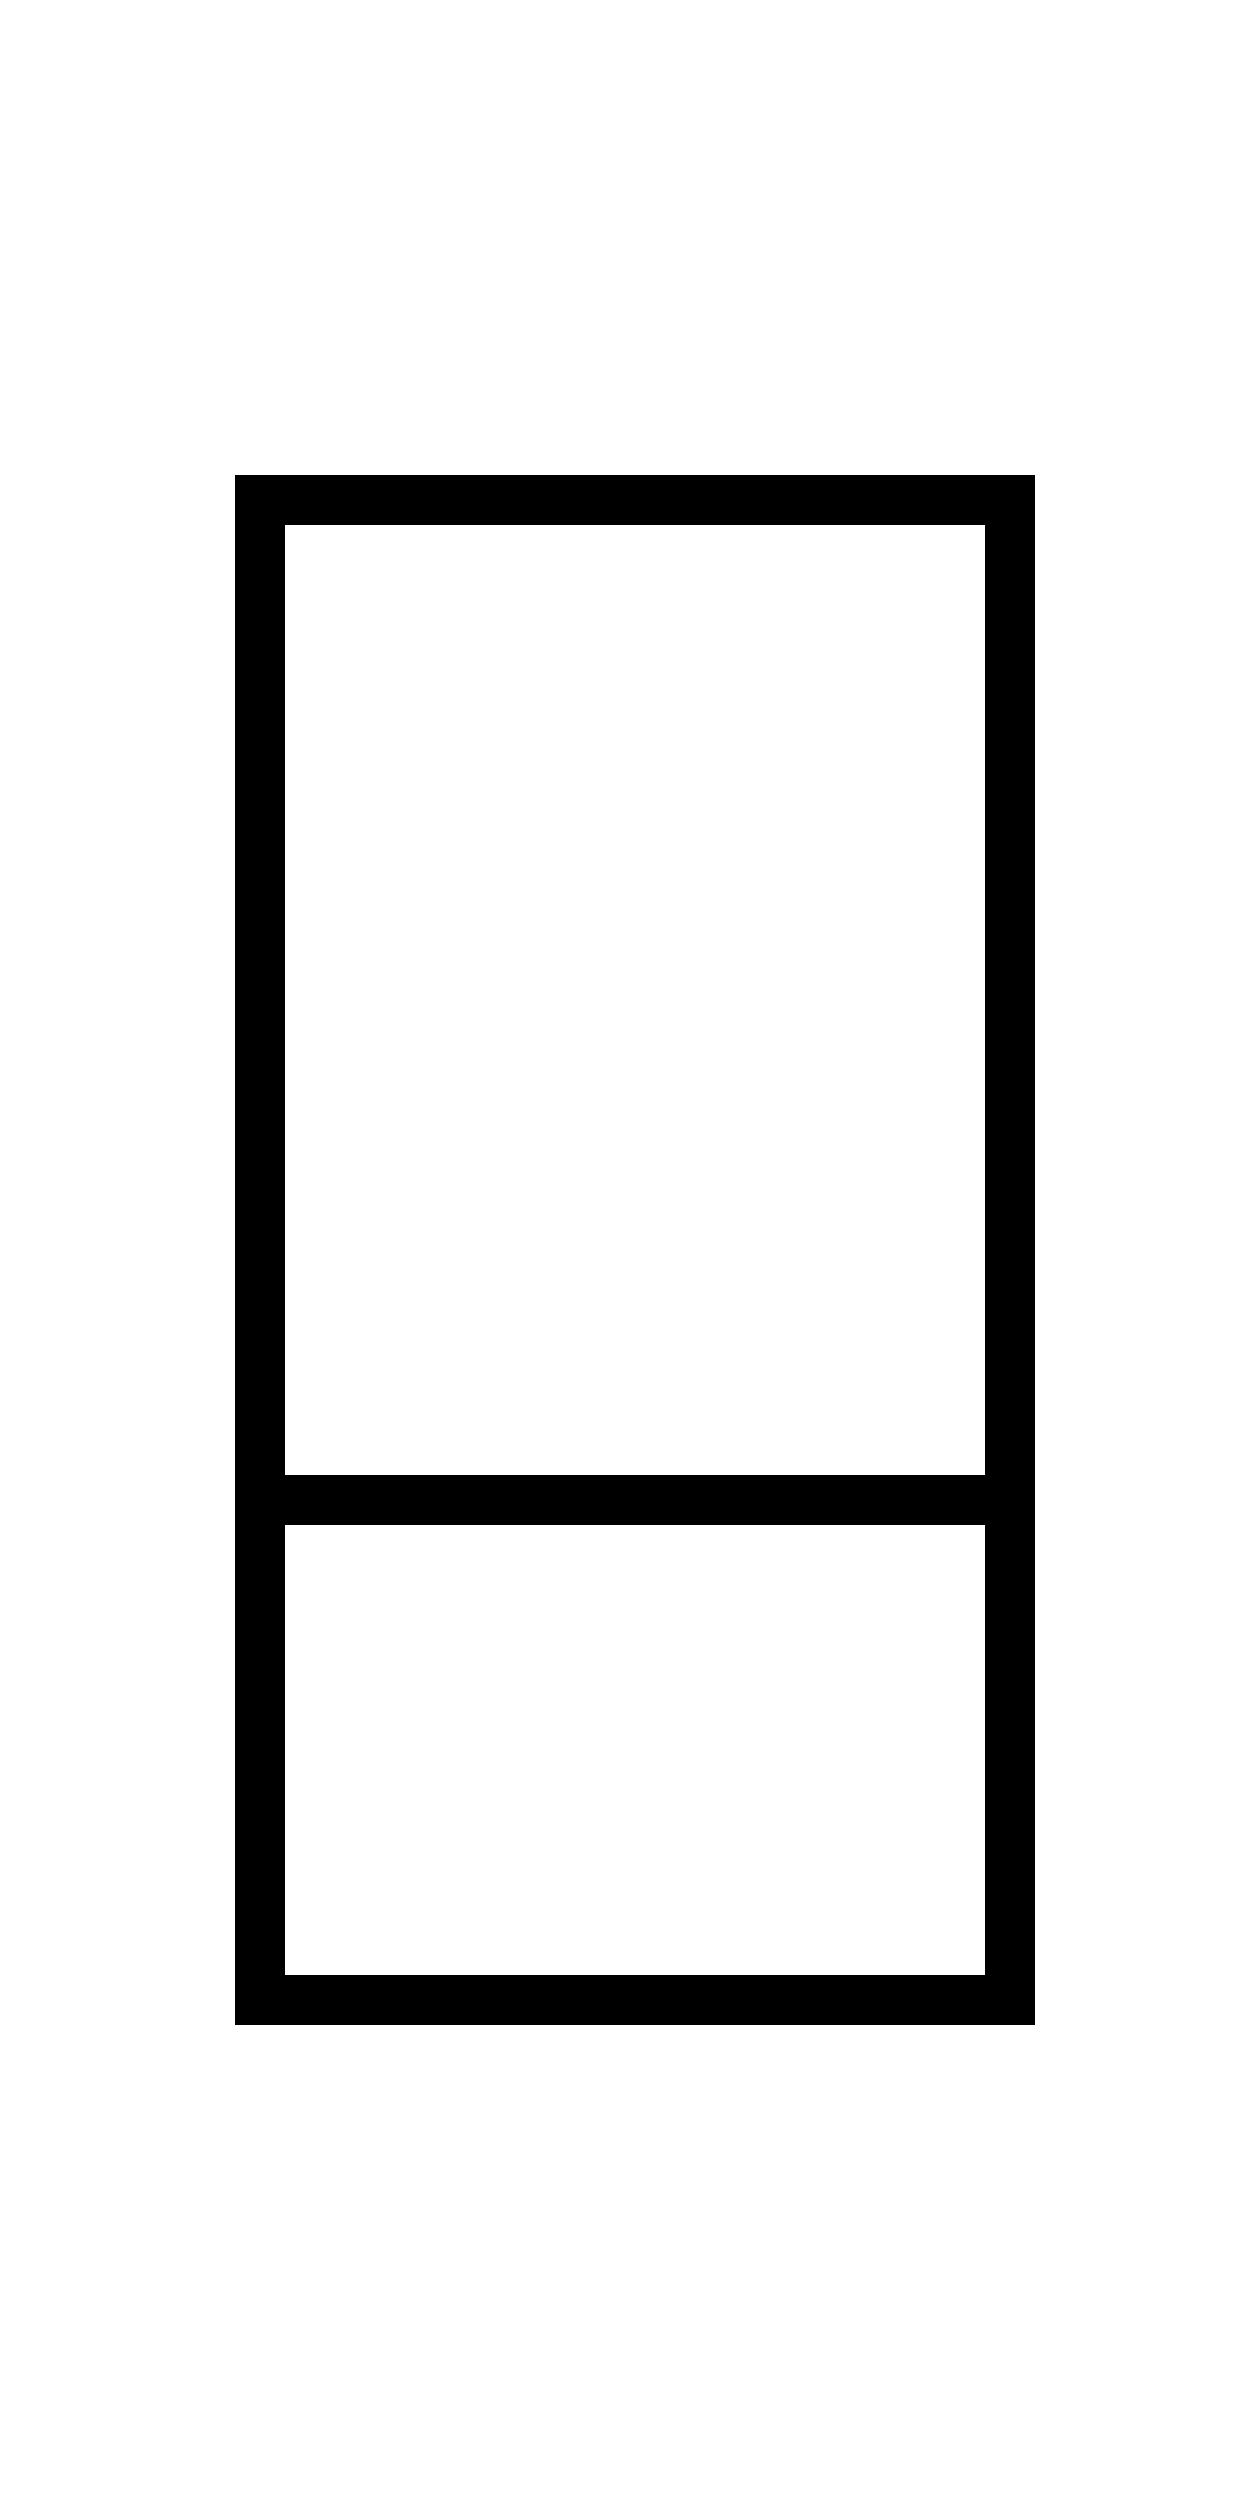
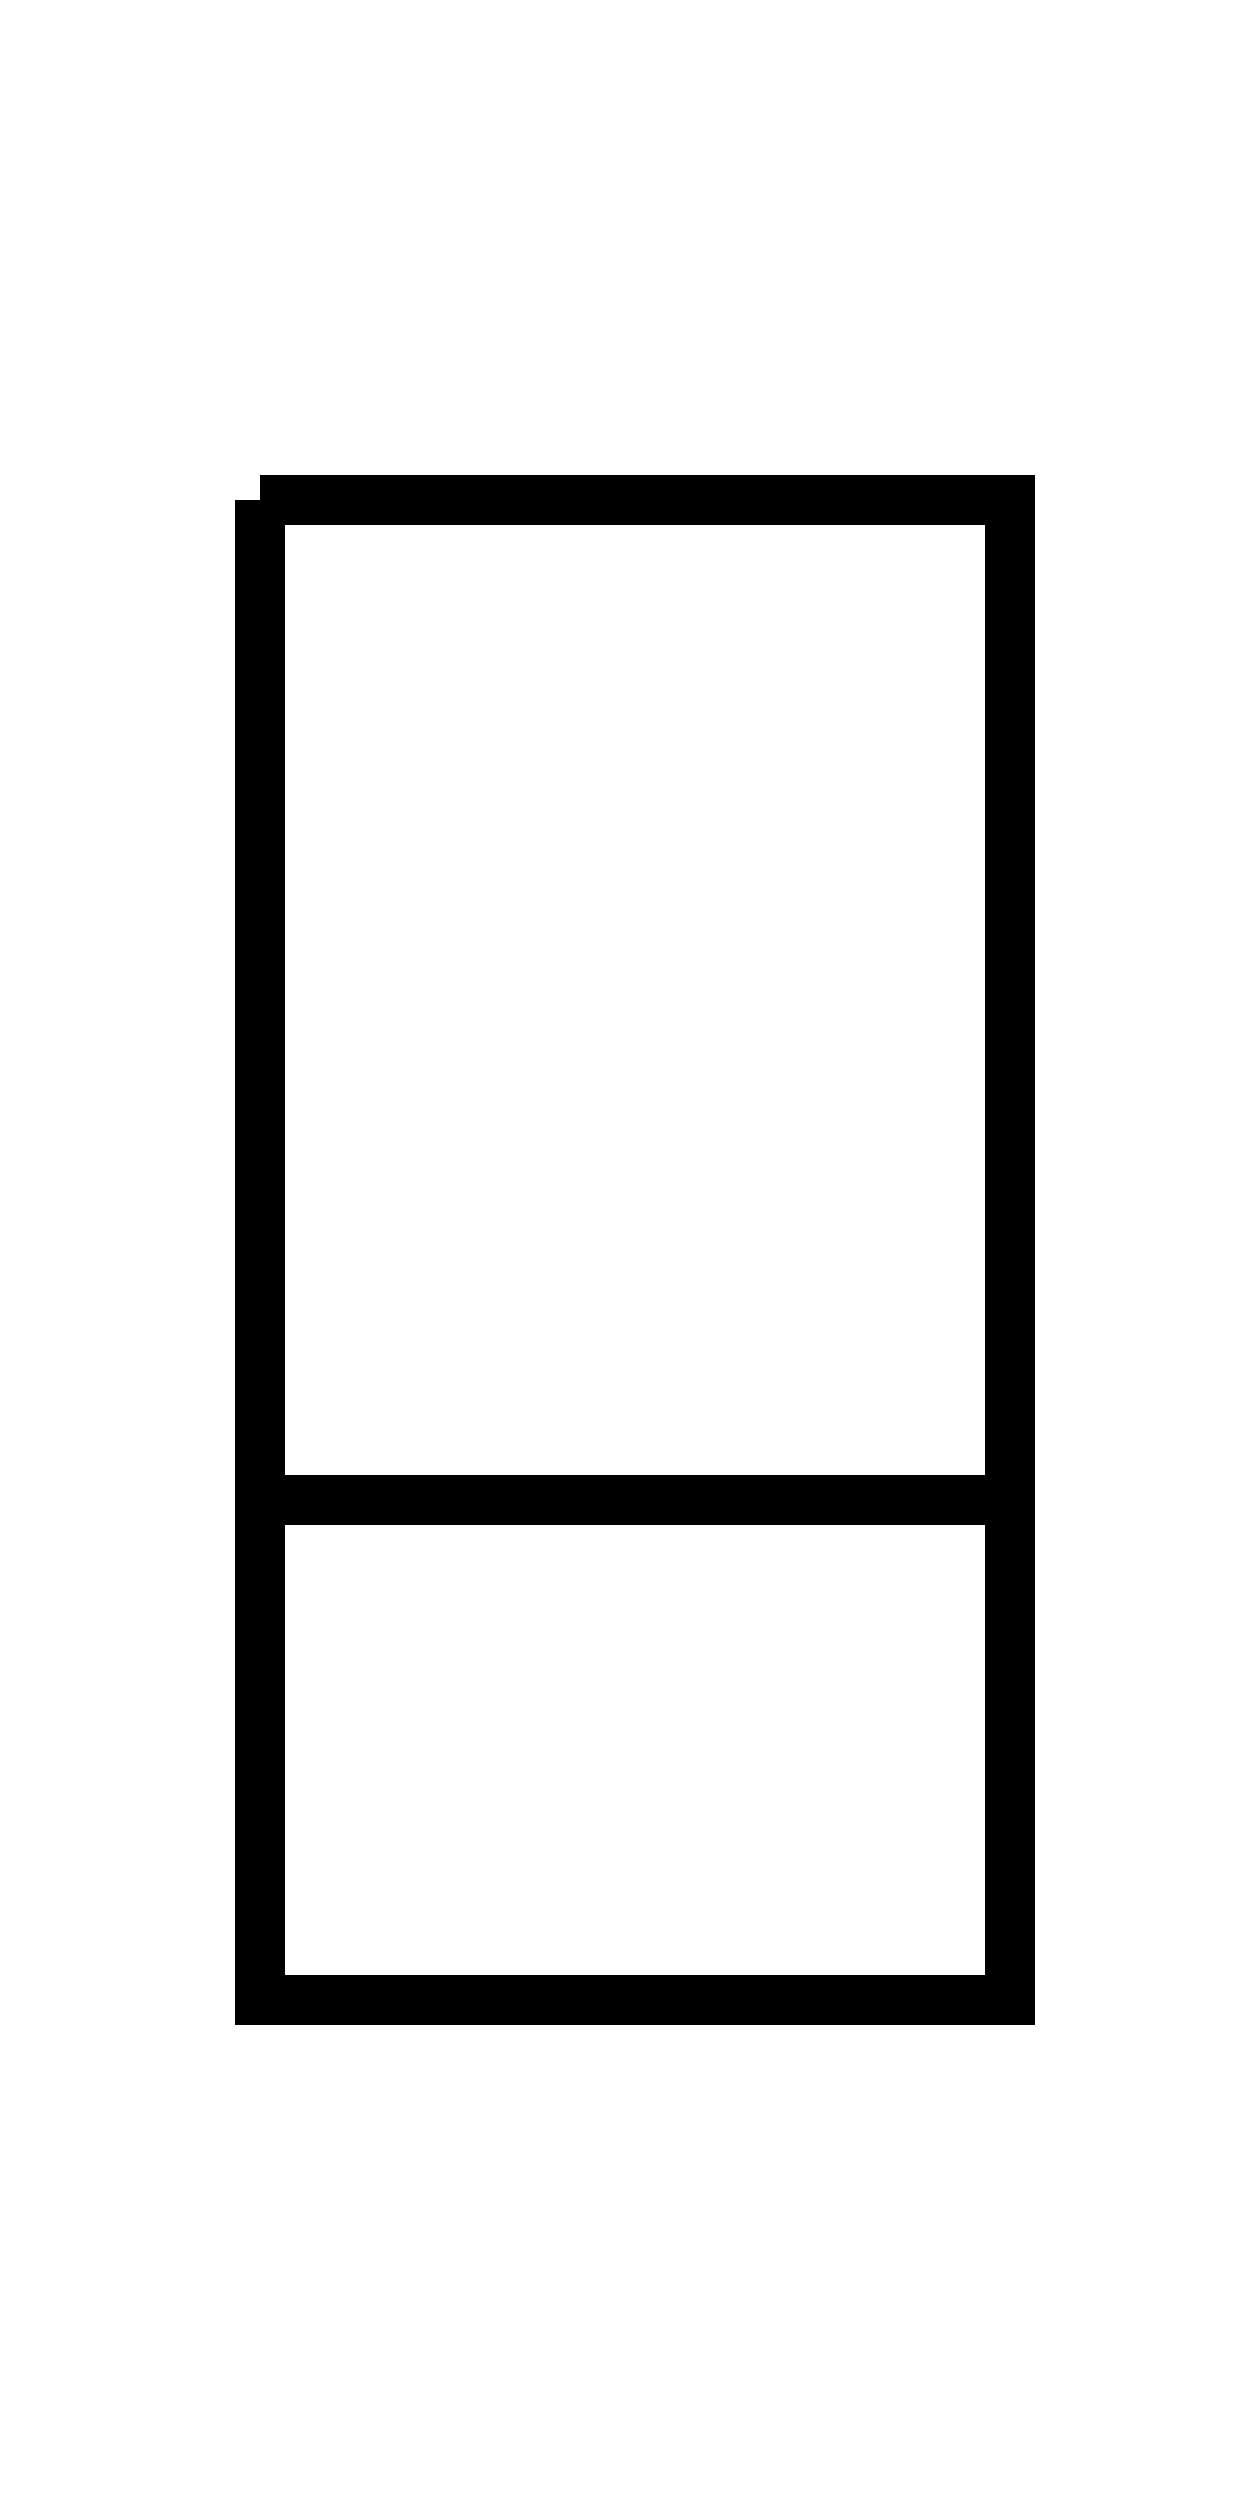
- <svg xmlns="http://www.w3.org/2000/svg" version="1.1" id="Ebene_1" x="0px" y="0px" width="500px" height="1000px" viewBox="0 0 500 1000" style="enable-background:new 0 0 500 1000;" xml:space="preserve">
-   <g id="ROOT">
-     <g id="LETTERZ">
-       <g id="A">
- 		</g>
-       <g id="B">
- 		</g>
-       <g id="C">
- 		</g>
-       <g id="D">
- 		</g>
-       <g id="E">
- 		</g>
-       <g id="F">
- 		</g>
-       <g id="G">
- 		</g>
-       <g id="H">
- 		</g>
-       <g id="I">
- 		</g>
-       <g id="J">
- 		</g>
-       <g id="K">
- 		</g>
-       <g id="L">
- 		</g>
-       <g id="M">
- 		</g>
-       <g id="N">
- 		</g>
-       <g id="O">
- 		</g>
-       <g id="P">
- 		</g>
-       <g id="Q">
- 		</g>
-       <g id="R">
- 		</g>
-       <g id="S">
- 		</g>
-       <g id="T">
- 		</g>
-       <g id="U">
- 		</g>
-       <g id="V">
- 		</g>
-       <g id="W">
- 		</g>
-       <g id="X">
- 		</g>
-       <g id="Y">
- 		</g>
-       <g id="Z">
- 		</g>
-     </g>
-     <g id="NUMBERZ">
-       <g id="_x30_">
- 		</g>
-       <g id="_x31_">
- 		</g>
-       <g id="_x32_">
- 		</g>
-       <g id="_x33_">
- 		</g>
-       <g id="_x34_">
- 		</g>
-       <g id="_x35_">
- 		</g>
-       <g id="_x36_">
- 		</g>
-       <g id="_x37_">
- 		</g>
-       <g id="_x38_">
- 		</g>
-       <g id="_x39_">
- 		</g>
-     </g>
-     <g id="SYMBOLZ">
-       <g id=":">
- 		</g>
-       <g id="_x3B_">
- 		</g>
-       <g id="_x3C_">
- 		</g>
-       <g id="_x3D_">
- 		</g>
-       <g id="_x3E_">
- 		</g>
-       <g id="_x3F_">
- 		</g>
-       <g id="_x40_">
- 		</g>
-       <g id="_x21_">
-         <polygon style="fill:none;stroke:#000000;stroke-width:20;stroke-miterlimit:10;" points="404,200 104,200 104,600 104,800      404,800 404,600    " />
-         <line style="fill:none;stroke:#000000;stroke-width:20;stroke-miterlimit:10;" x1="104" y1="600" x2="404" y2="600" />
-       </g>
-       <g id="_x22_">
- 		</g>
-       <g id="_x23_">
- 		</g>
-       <g id="_x24_">
- 		</g>
-       <g id="_x25_">
- 		</g>
-       <g id="_x26_">
- 		</g>
-       <g id="_x27_">
- 		</g>
-       <g id="_x28_">
- 		</g>
-       <g id="_x29_">
- 		</g>
-       <g id="_x2A_">
- 		</g>
-       <g id="_x2B_">
- 		</g>
-       <g id="_x2C_">
- 		</g>
-       <g id="_x2D_">
- 		</g>
-       <g id="_x2E_">
- 		</g>
-       <g id="_x2F_">
- 		</g>
-       <g id="_x5B_">
- 		</g>
-       <g id="_x5C_">
- 		</g>
-       <g id="_x5E_">
- 		</g>
-       <g id="_x5F_">
- 		</g>
-       <g id="_xB4_">
- 		</g>
-       <g id="_x7B_">
- 		</g>
-       <g id="_x7C_">
- 		</g>
-       <g id="_x7D_">
- 		</g>
-       <g id="_x7E_">
- 		</g>
-     </g>
+ <svg xmlns="http://www.w3.org/2000/svg" version="1.1" id="Ebene_1" x="0px" y="0px" width="500px" height="1000px" viewBox="0 0 500 1000" enable-background="new 0 0 500 1000" xml:space="preserve">
+   <g id="LETTERZ">
+     <g id="A">
+ 	</g>
+     <g id="B">
+ 	</g>
+     <g id="C">
+ 	</g>
+     <g id="D">
+ 	</g>
+     <g id="E">
+ 	</g>
+     <g id="F">
+ 	</g>
+     <g id="G">
+ 	</g>
+     <g id="H">
+ 	</g>
+     <g id="I">
+ 	</g>
+     <g id="J">
+ 	</g>
+     <g id="K">
+ 	</g>
+     <g id="L">
+ 	</g>
+     <g id="M">
+ 	</g>
+     <g id="N">
+ 	</g>
+     <g id="O">
+ 	</g>
+     <g id="P">
+ 	</g>
+     <g id="Q">
+ 	</g>
+     <g id="R">
+ 	</g>
+     <g id="S">
+ 	</g>
+     <g id="T">
+ 	</g>
+     <g id="U">
+ 	</g>
+     <g id="V">
+ 	</g>
+     <g id="W">
+ 	</g>
+     <g id="X">
+ 	</g>
+     <g id="Y">
+ 	</g>
+     <g id="Z">
+ 	</g>
  </g>
+   <g id="NUMBERZ">
+     <g id="_x30_">
+ 	</g>
+     <g id="_x31_">
+ 	</g>
+     <g id="_x32_">
+ 	</g>
+     <g id="_x33_">
+ 	</g>
+     <g id="_x34_">
+ 	</g>
+     <g id="_x35_">
+ 	</g>
+     <g id="_x36_">
+ 	</g>
+     <g id="_x37_">
+ 	</g>
+     <g id="_x38_">
+ 	</g>
+     <g id="_x39_">
+ 	</g>
+   </g>
+   <polyline fill="none" stroke="#000000" stroke-width="20" stroke-miterlimit="10" points="104,200 104,600 104,800 404,800 404,600   404,200 104,200 " />
+   <line fill="none" stroke="#000000" stroke-width="20" stroke-miterlimit="10" x1="104" y1="600" x2="404" y2="600" />
</svg>
